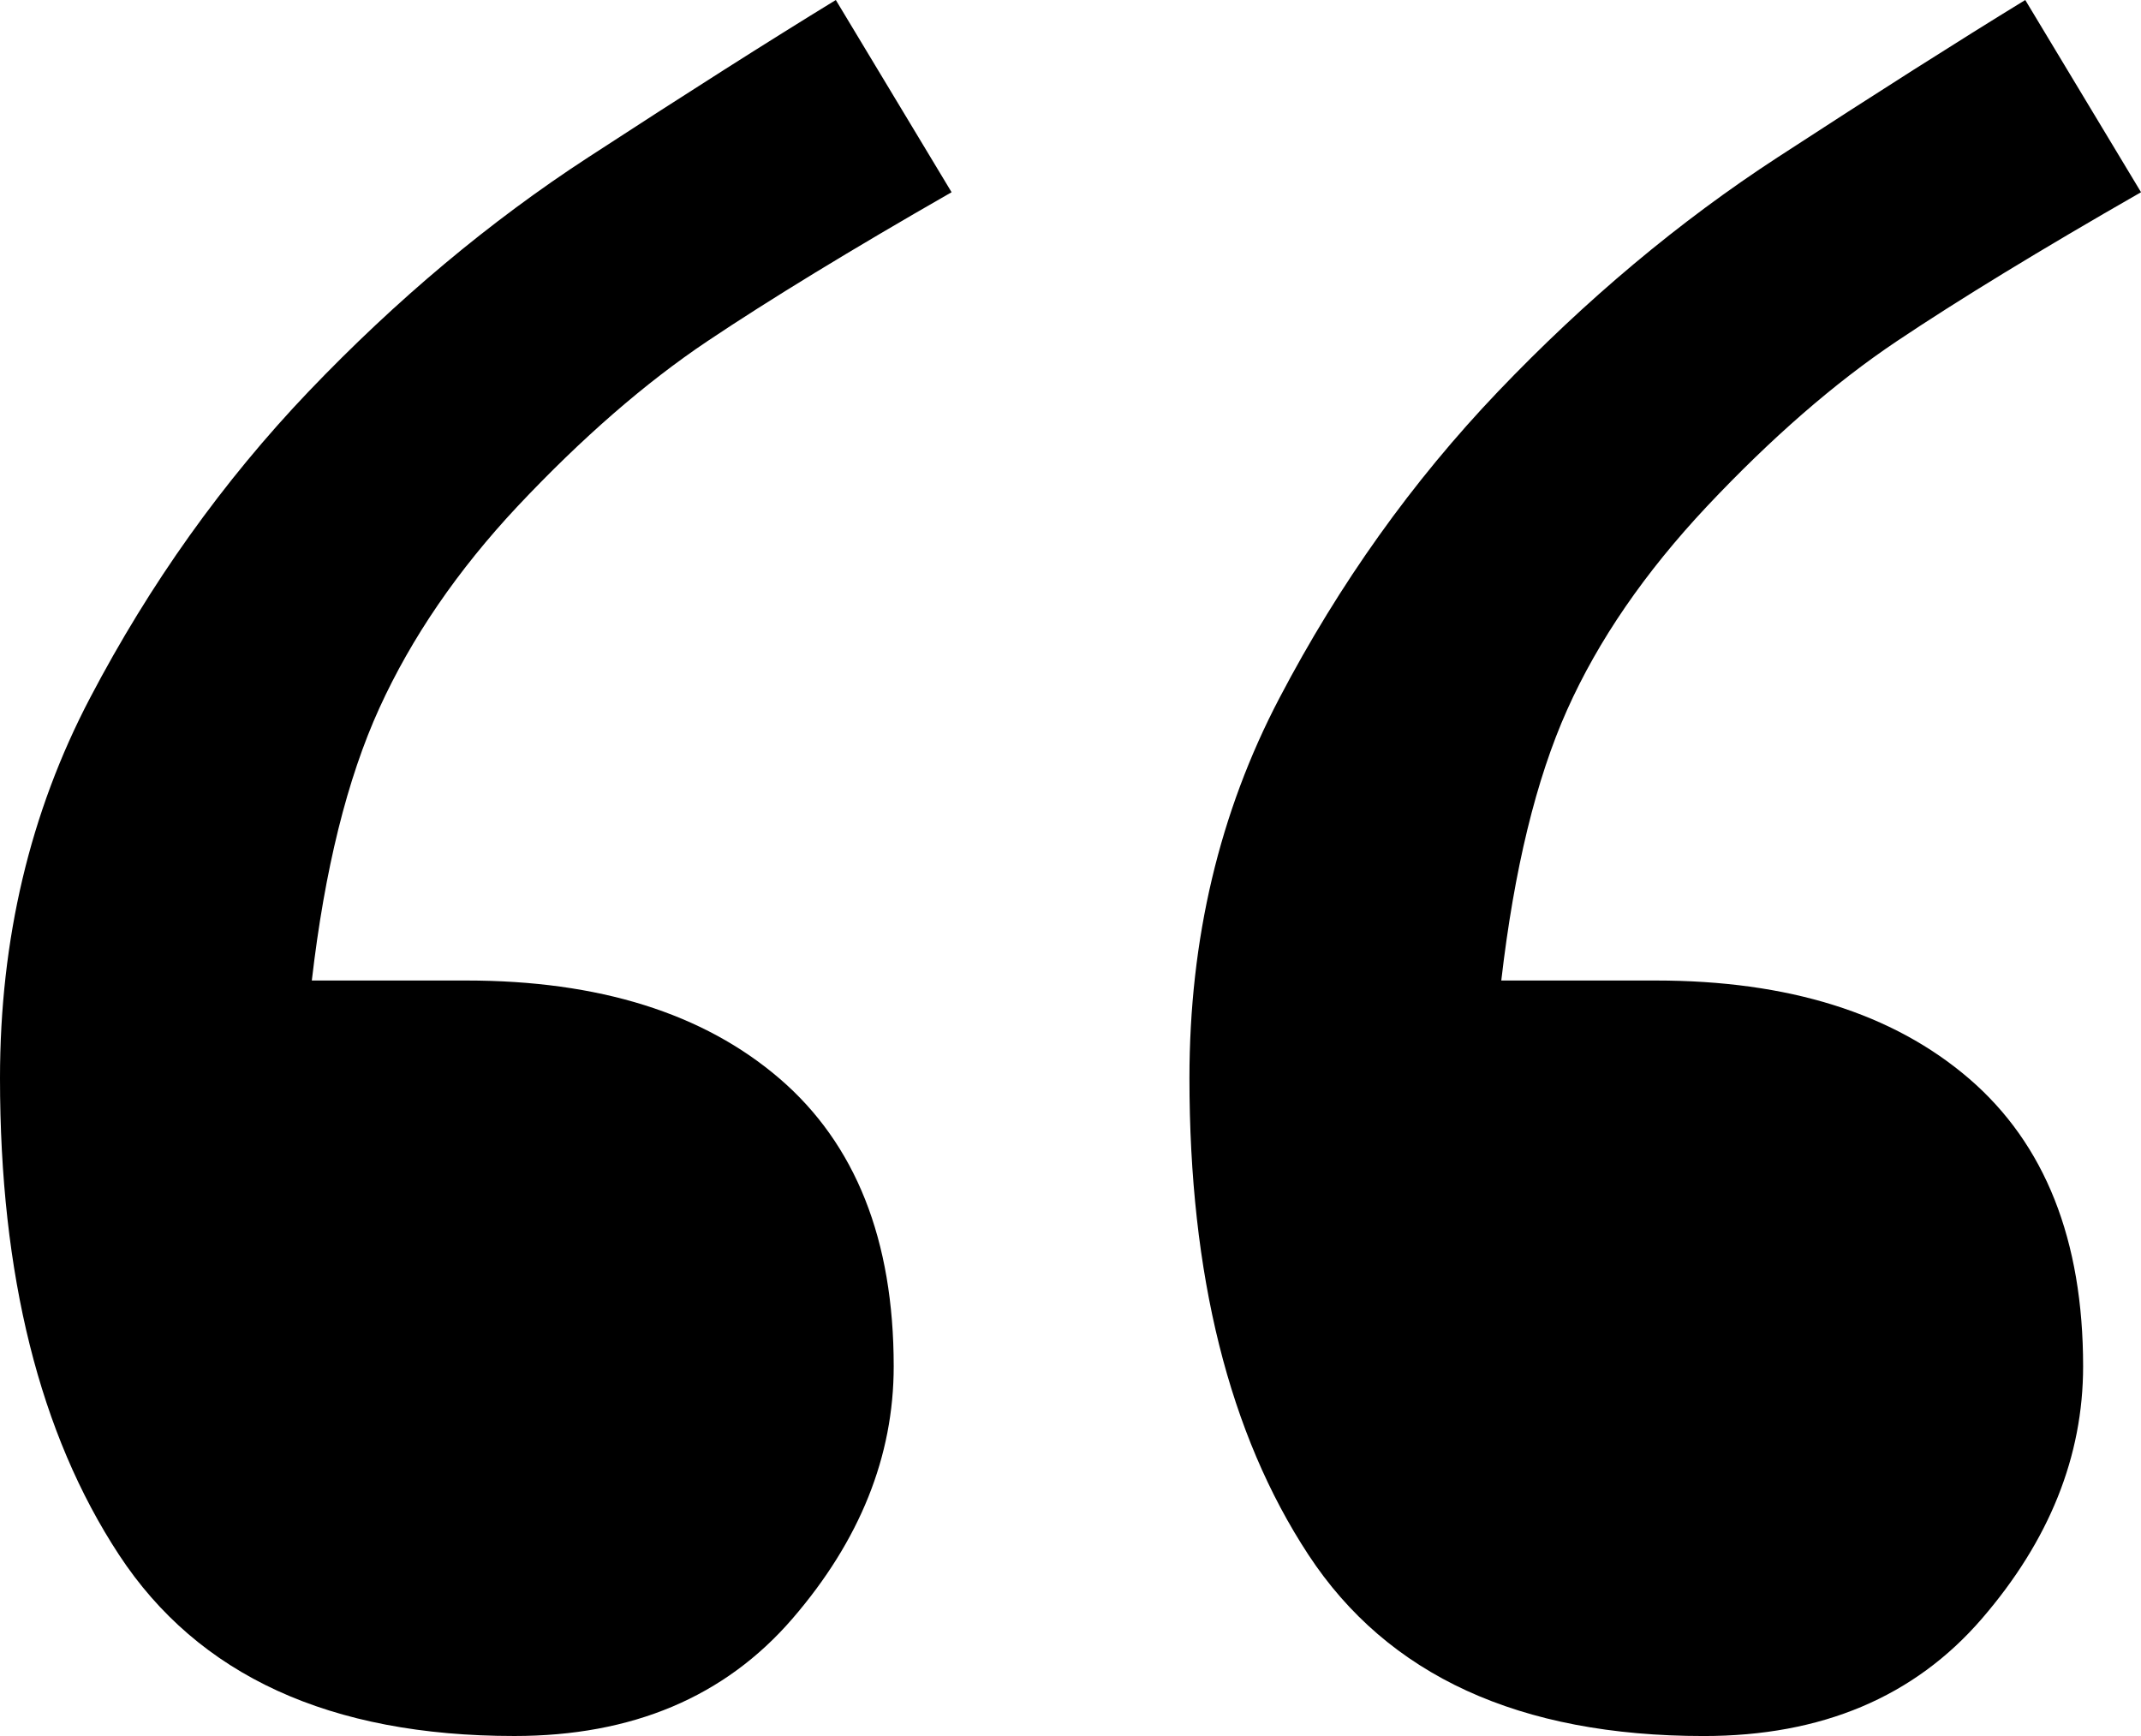
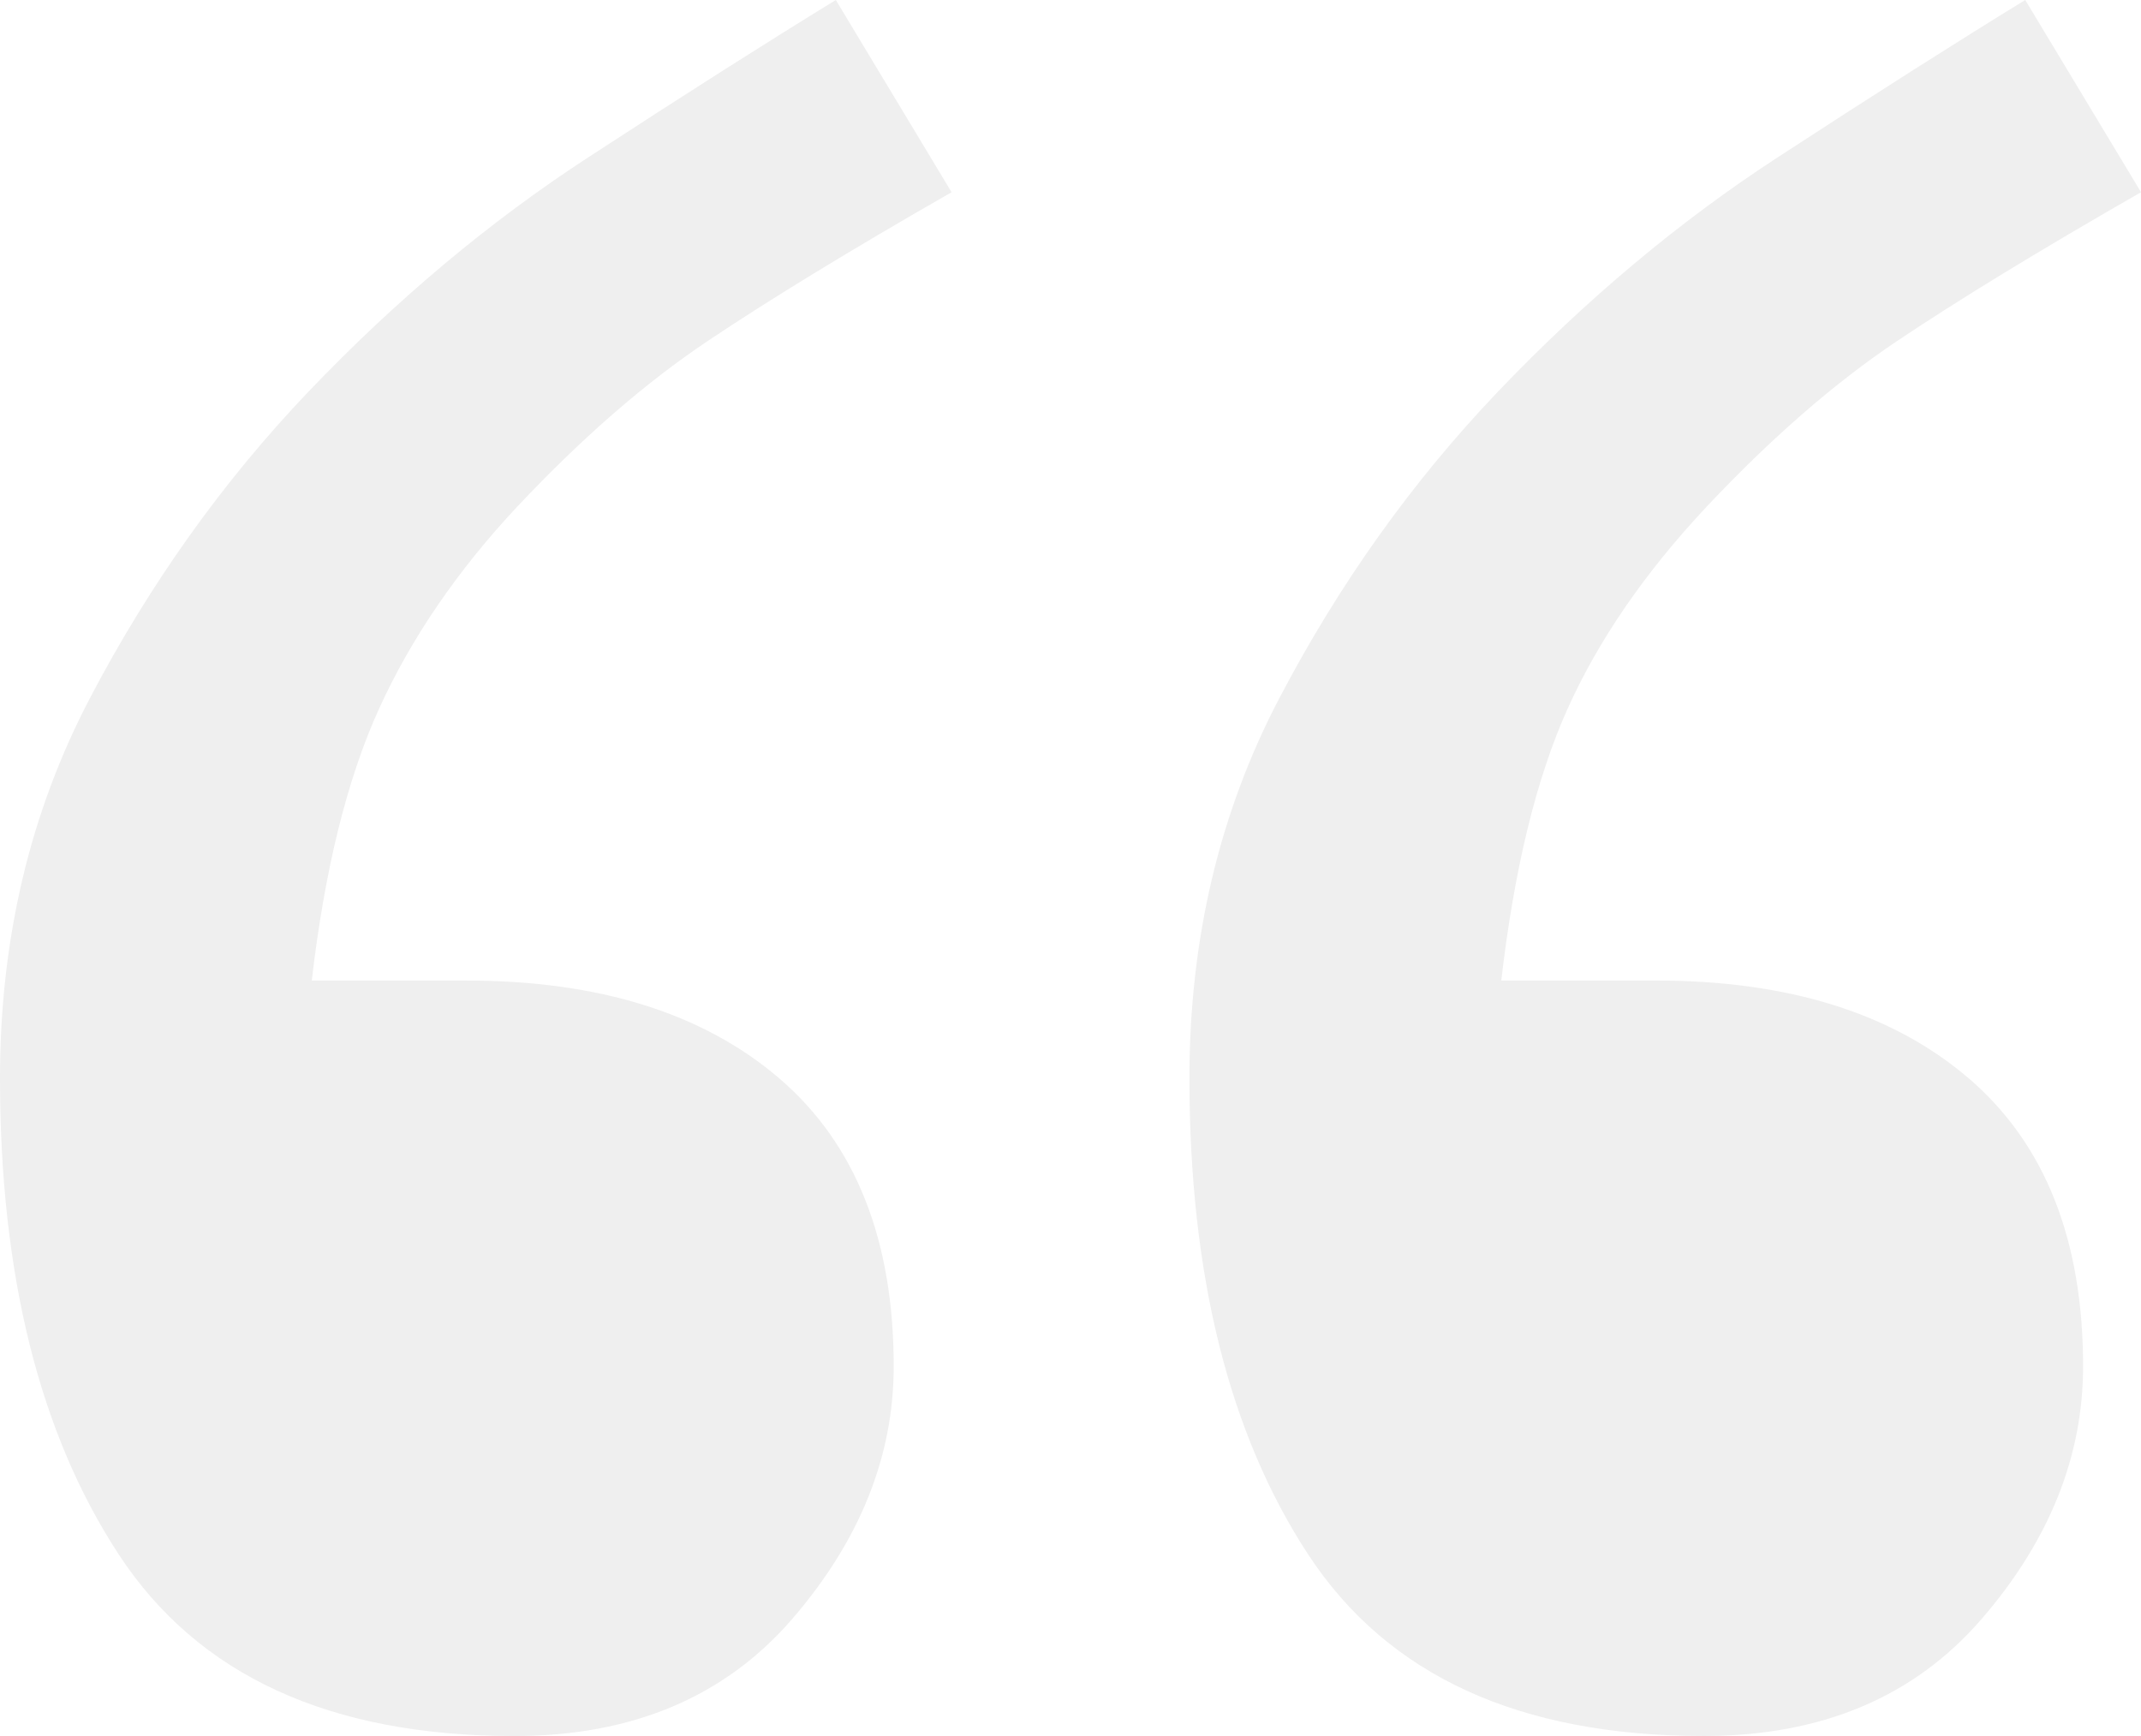
- <svg xmlns="http://www.w3.org/2000/svg" version="1.0" id="Layer_1" x="0px" y="0px" width="78.673px" height="63.788px" viewBox="0 0 78.673 63.788" enable-background="new 0 0 78.673 63.788" xml:space="preserve">
-   <g>
-     <path d="M72.354,39.632c-2.797-2.401-6.636-3.604-11.518-3.604h-5.67c0.473-4.081,1.278-7.397,2.421-9.948   c1.141-2.551,2.854-5.044,5.139-7.477c2.363-2.51,4.685-4.531,6.97-6.063c2.283-1.53,5.274-3.356,8.978-5.477L74.42,0   c-2.441,1.495-5.474,3.42-9.096,5.779c-3.623,2.359-7.048,5.228-10.276,8.607c-3.151,3.302-5.83,7.056-8.033,11.261   c-2.206,4.204-3.308,8.861-3.308,13.97c0,7.232,1.456,13.07,4.371,17.511c2.913,4.44,7.755,6.661,14.529,6.661   c4.33,0,7.737-1.436,10.218-4.311s3.721-5.967,3.721-9.273C76.546,45.559,75.147,42.034,72.354,39.632z" />
-     <path d="M19.019,18.603c2.362-2.51,4.685-4.531,6.97-6.063c2.283-1.53,5.274-3.356,8.978-5.477L30.713,0   c-2.441,1.495-5.475,3.42-9.095,5.779c-3.624,2.359-7.05,5.228-10.278,8.607c-3.149,3.302-5.828,7.056-8.032,11.261   C1.103,29.851,0,34.508,0,39.616c0,7.232,1.457,13.07,4.371,17.511c2.912,4.44,7.756,6.661,14.529,6.661   c4.33,0,7.737-1.436,10.218-4.311c2.481-2.875,3.722-5.967,3.722-9.273c0-4.646-1.399-8.17-4.194-10.572   c-2.796-2.401-6.635-3.604-11.517-3.604h-5.671c0.473-4.081,1.3-7.416,2.481-10.007C15.12,23.432,16.812,20.958,19.019,18.603z" />
-   </g>
+ <svg xmlns="http://www.w3.org/2000/svg" version="1" viewBox="0 0 78.673 63.788">
+   <path fill="#EFEFEF" d="M72.354 39.632c-2.797-2.4-6.636-3.604-11.518-3.604h-5.67c.473-4.08 1.278-7.397 2.42-9.948 1.142-2.55 2.855-5.044 5.14-7.477 2.363-2.51 4.685-4.53 6.97-6.063 2.283-1.53 5.274-3.356 8.978-5.477L74.42 0c-2.44 1.495-5.474 3.42-9.096 5.78-3.623 2.358-7.048 5.227-10.276 8.606-3.15 3.302-5.83 7.056-8.033 11.26-2.206 4.205-3.308 8.862-3.308 13.97 0 7.233 1.456 13.07 4.37 17.512 2.914 4.44 7.756 6.66 14.53 6.66 4.33 0 7.737-1.435 10.218-4.31s3.72-5.967 3.72-9.273c0-4.646-1.398-8.17-4.19-10.573zM19.02 18.603c2.36-2.51 4.684-4.53 6.97-6.063 2.282-1.53 5.273-3.356 8.977-5.477L30.713 0c-2.44 1.495-5.475 3.42-9.095 5.78-3.624 2.358-7.05 5.227-10.278 8.606-3.15 3.302-5.828 7.056-8.032 11.26C1.103 29.852 0 34.51 0 39.617c0 7.232 1.457 13.07 4.37 17.51 2.913 4.44 7.757 6.662 14.53 6.662 4.33 0 7.737-1.436 10.218-4.31 2.48-2.876 3.722-5.968 3.722-9.274 0-4.646-1.4-8.17-4.194-10.572-2.796-2.4-6.635-3.604-11.517-3.604h-5.672c.473-4.08 1.3-7.416 2.48-10.007 1.182-2.588 2.874-5.062 5.08-7.417z" />
</svg>
